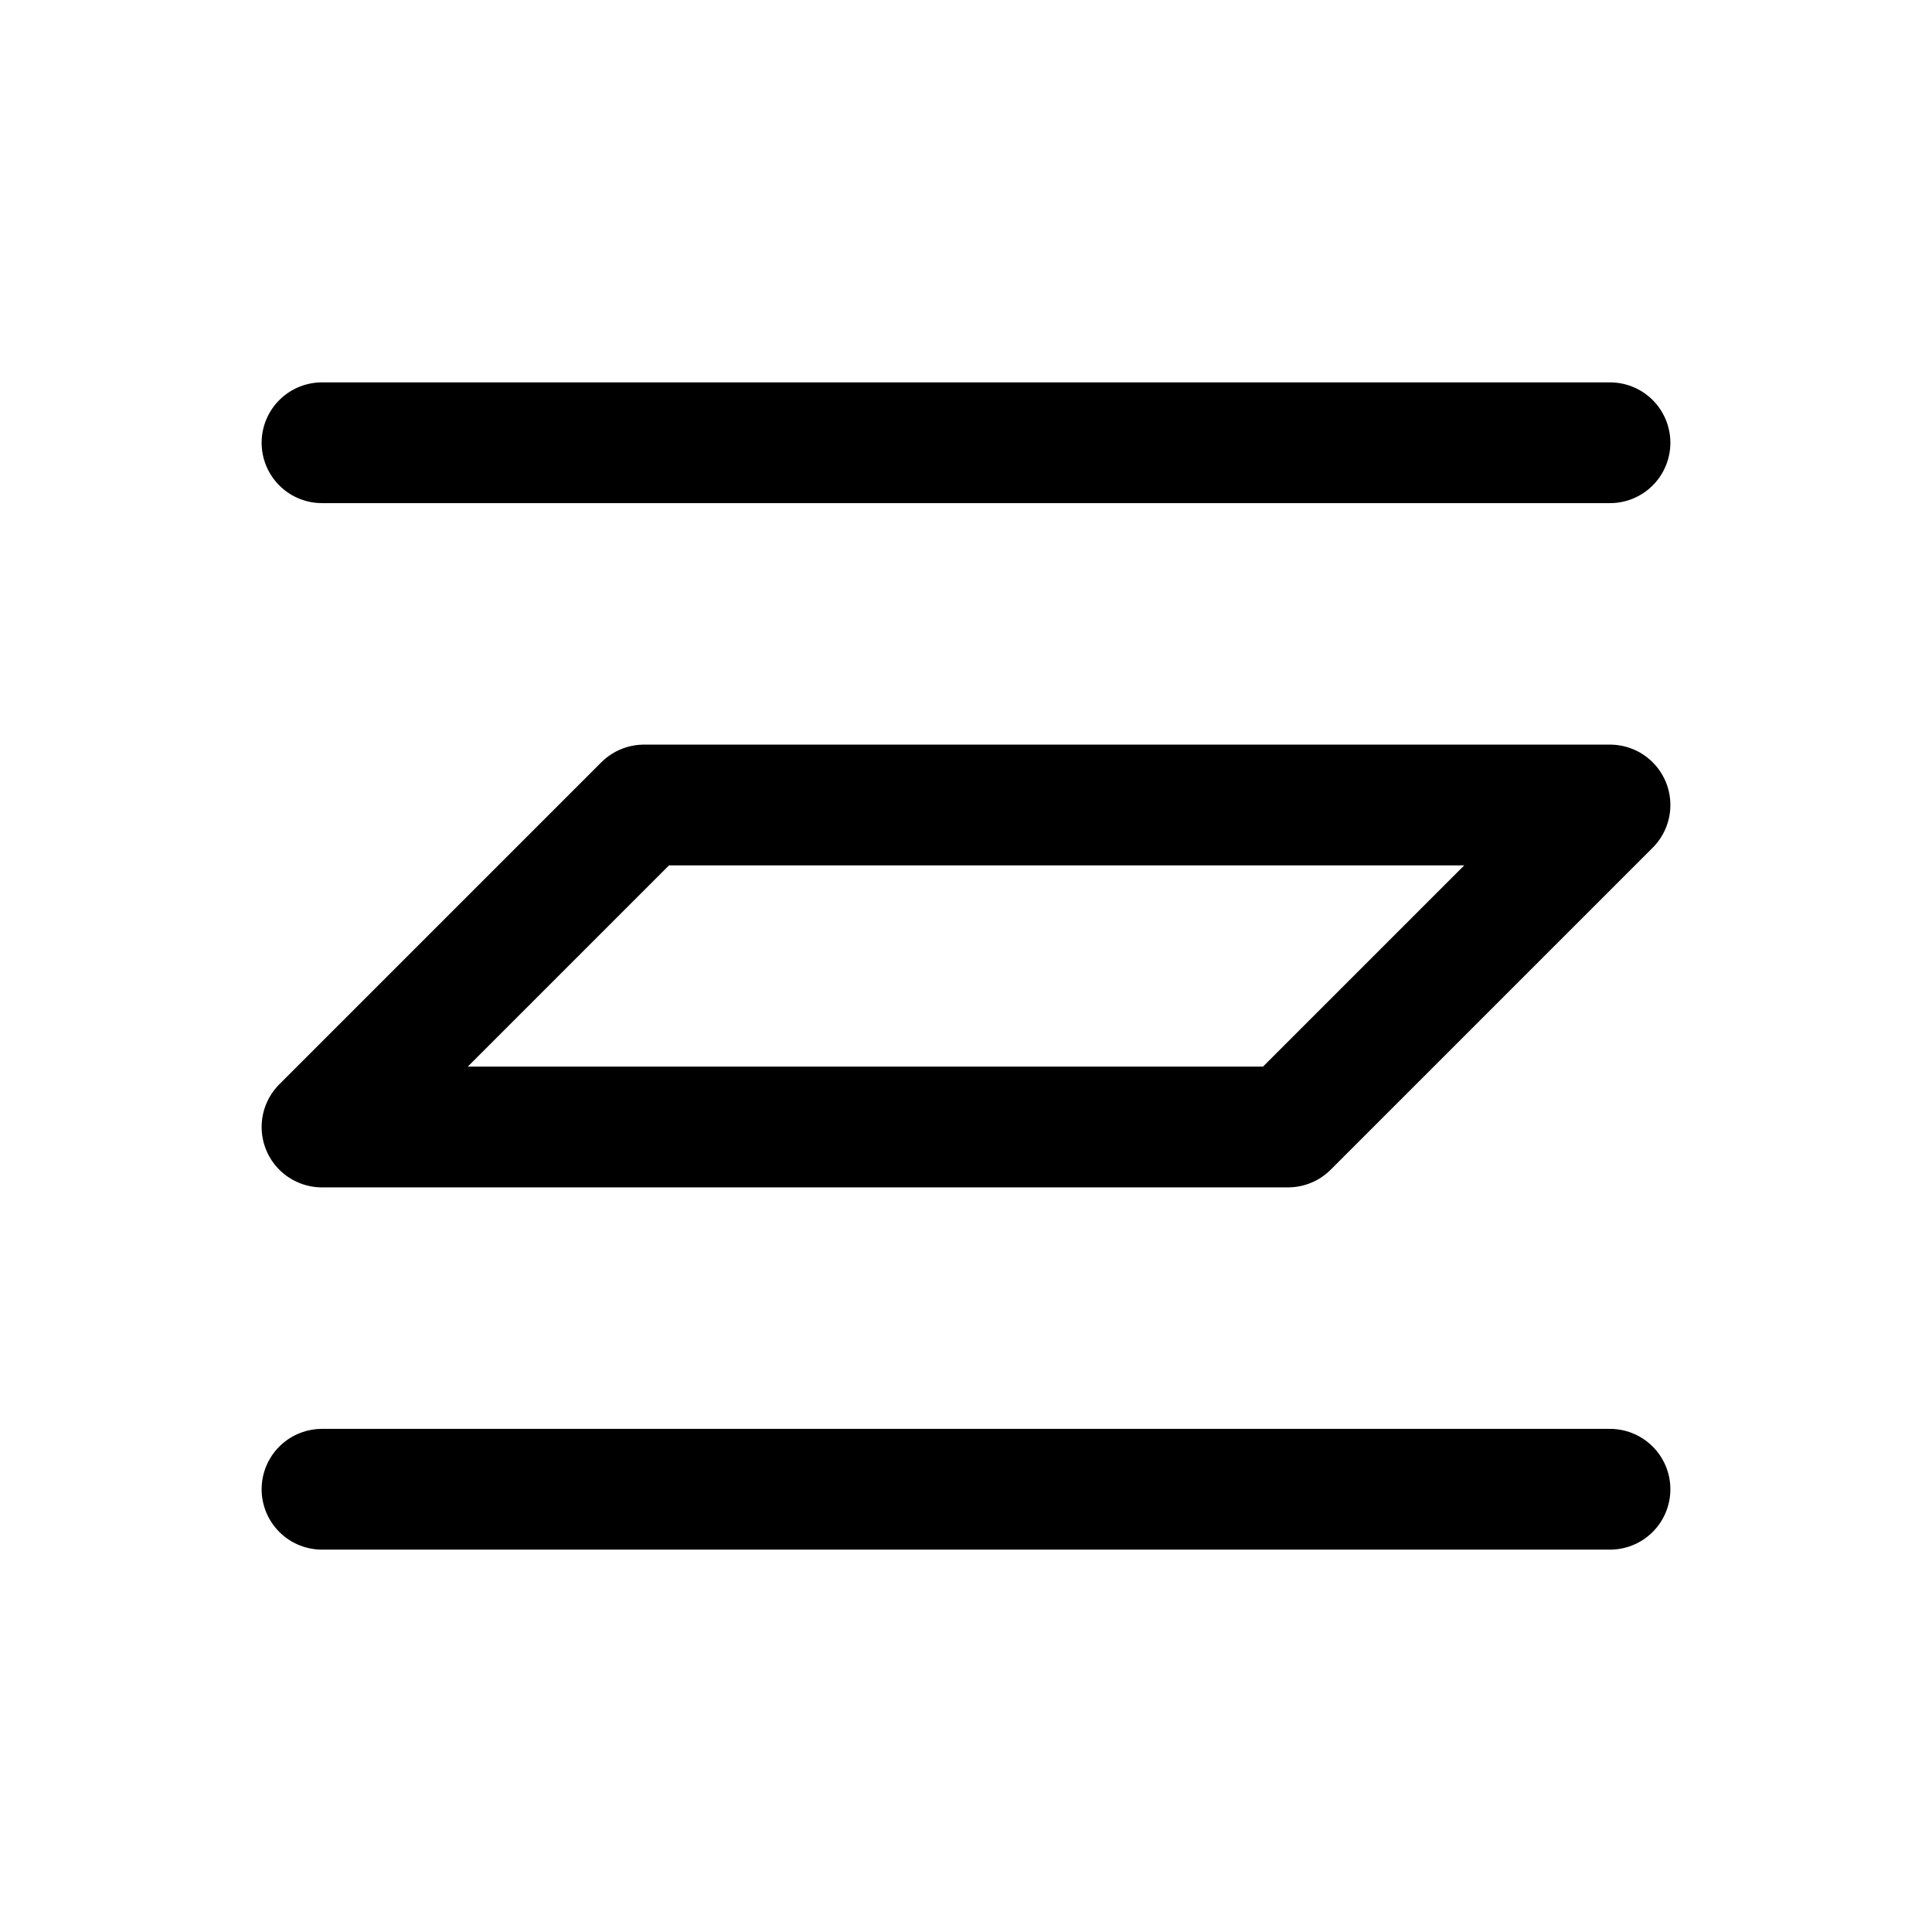
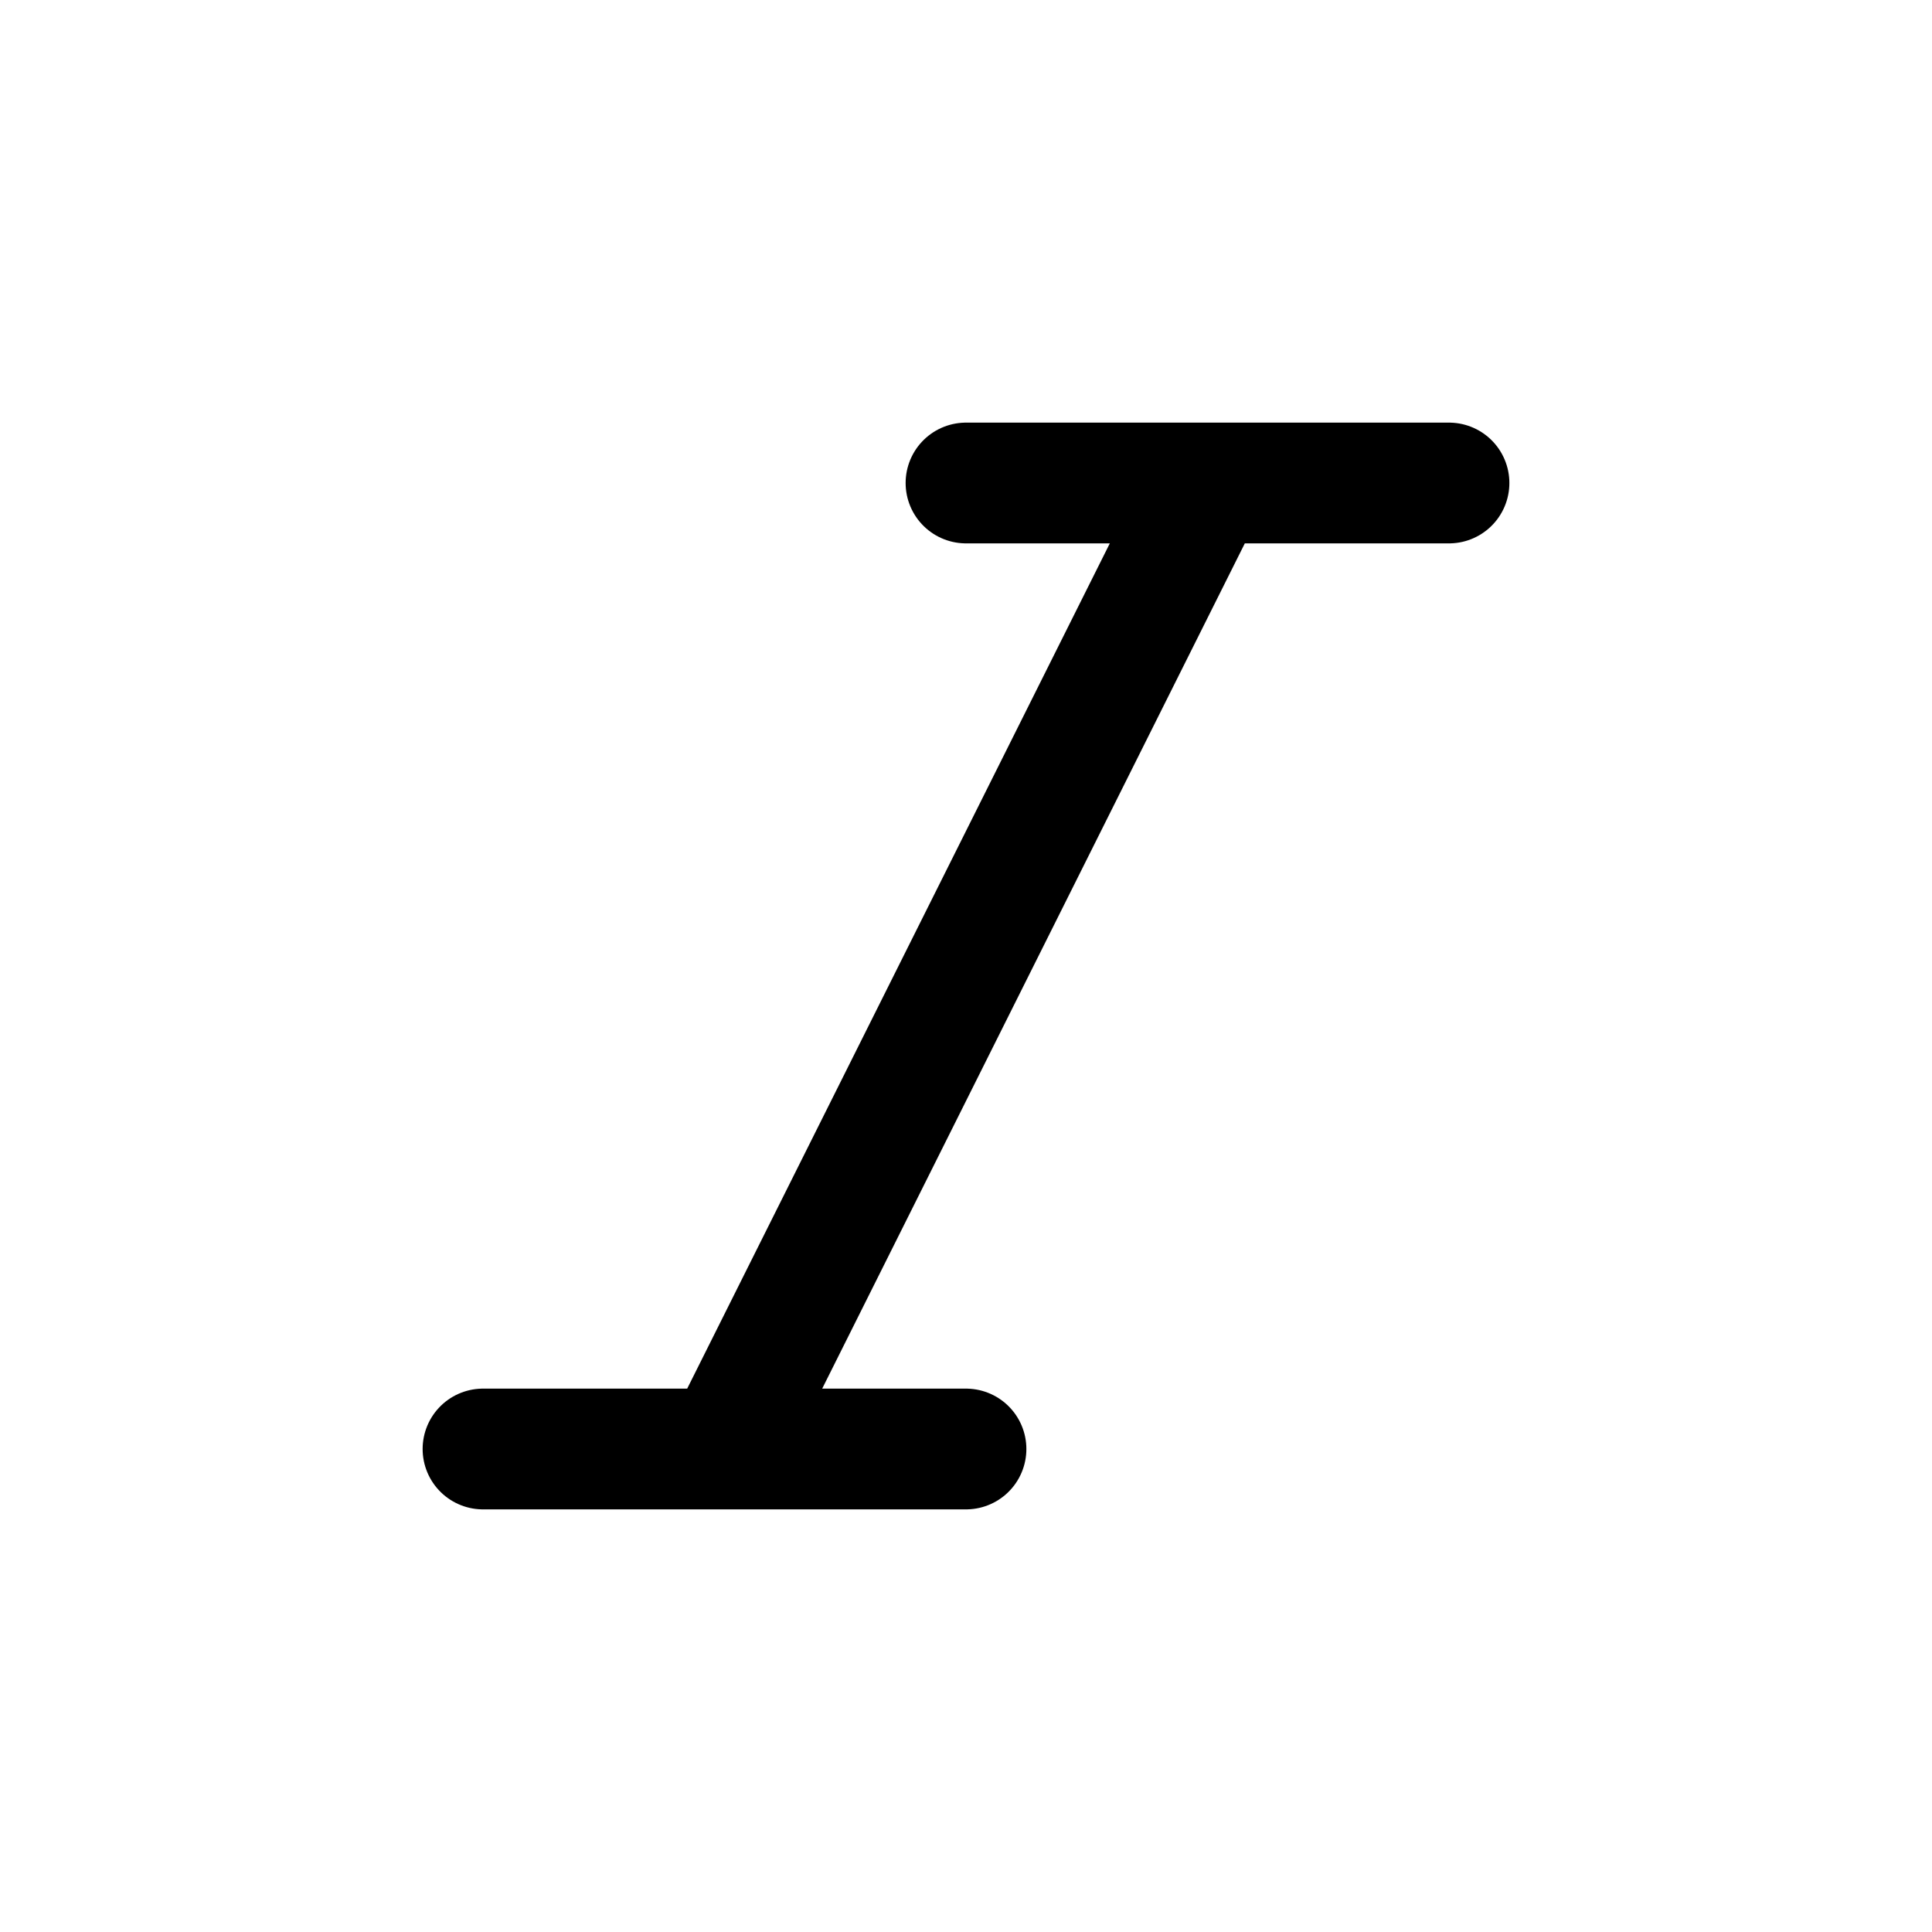
<svg xmlns="http://www.w3.org/2000/svg" viewBox="0 0 24 24" fill="none" stroke="currentColor" stroke-width="1.5" stroke-linecap="round" stroke-linejoin="round">
-   <path d="M4 5.5h16" />
-   <path d="M8 10h12l-4 4h-12Z" />
-   <path d="M4 18.5h16" />
+   <path d="M12 6h6M15 6l-6 12M6 18h6" />
</svg>
